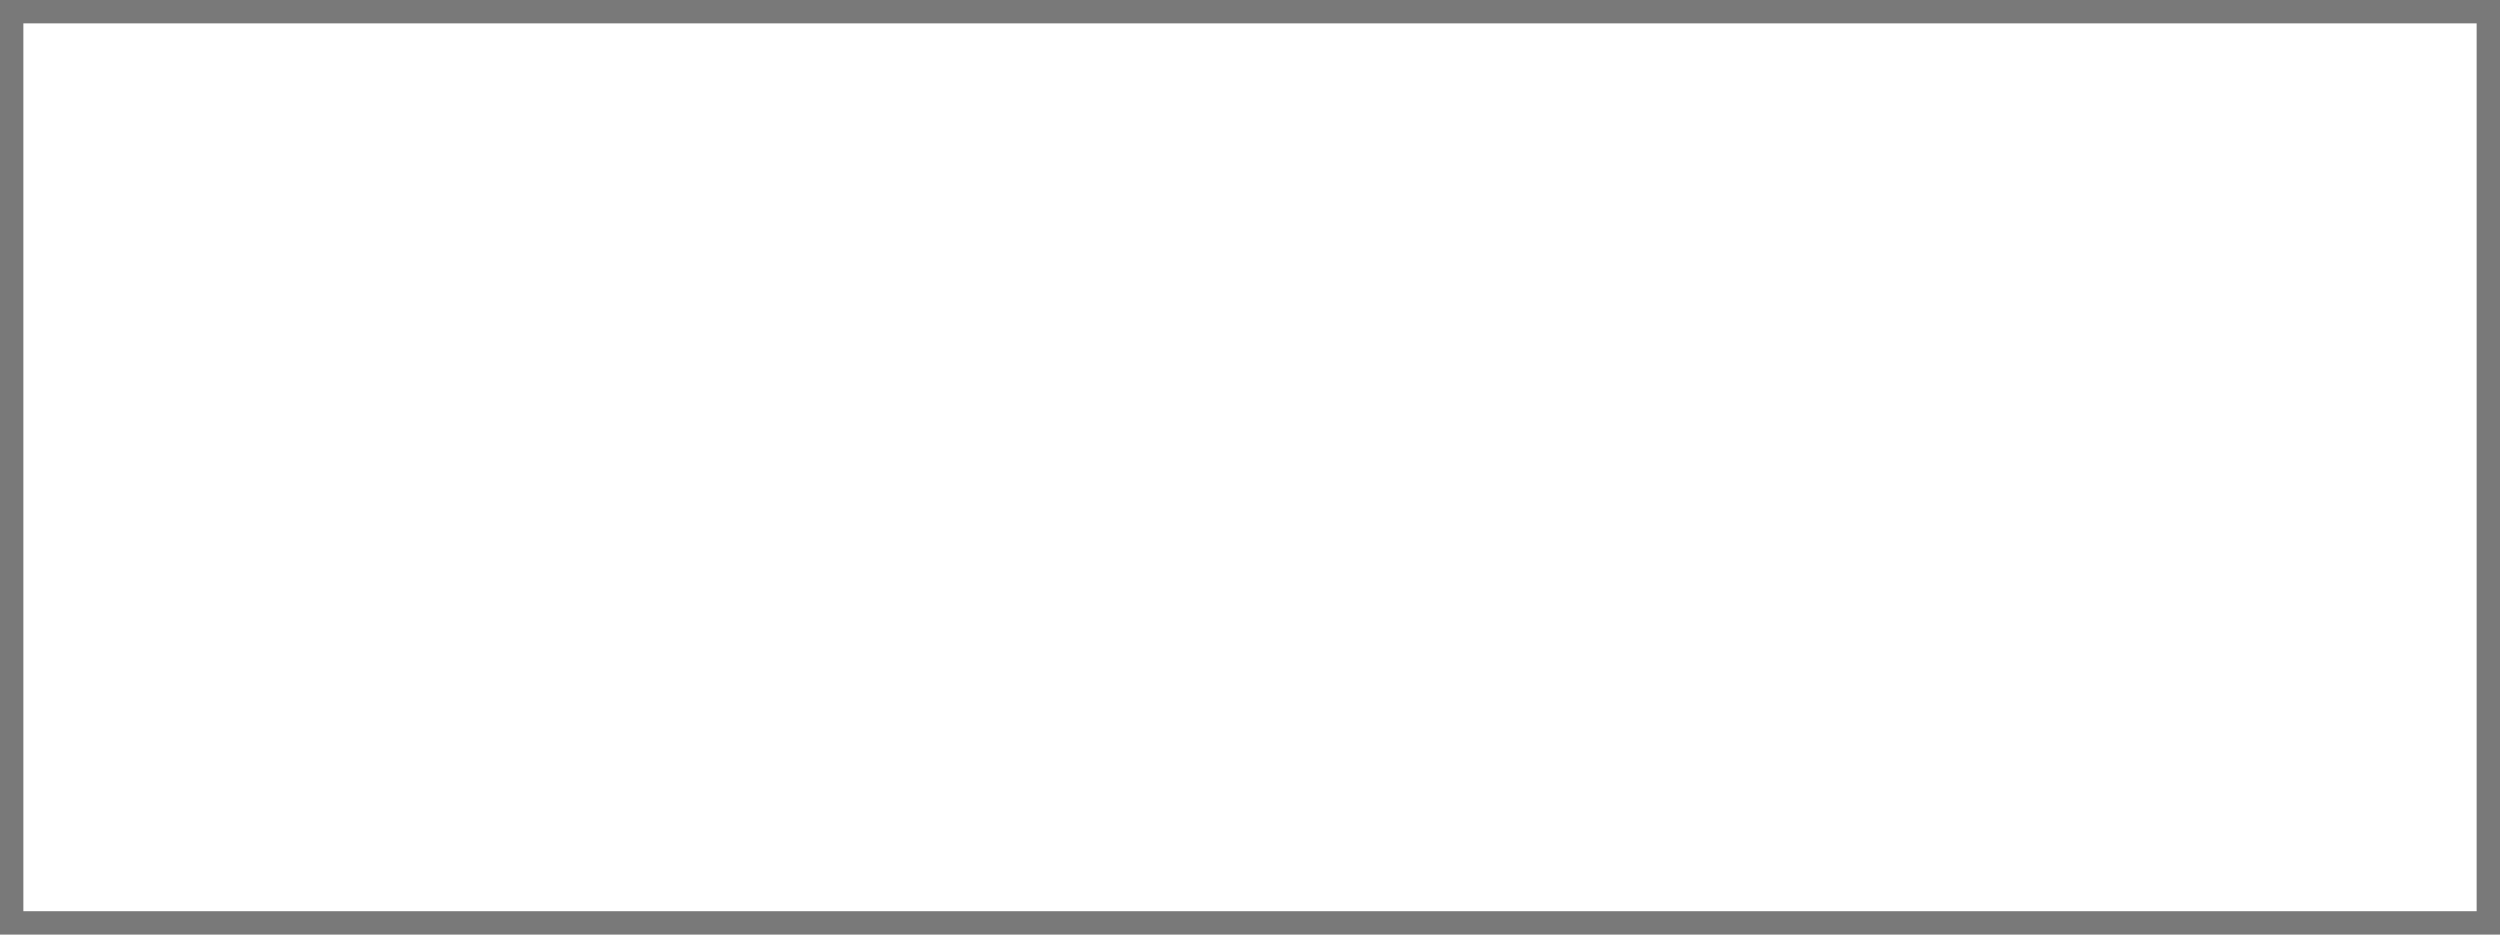
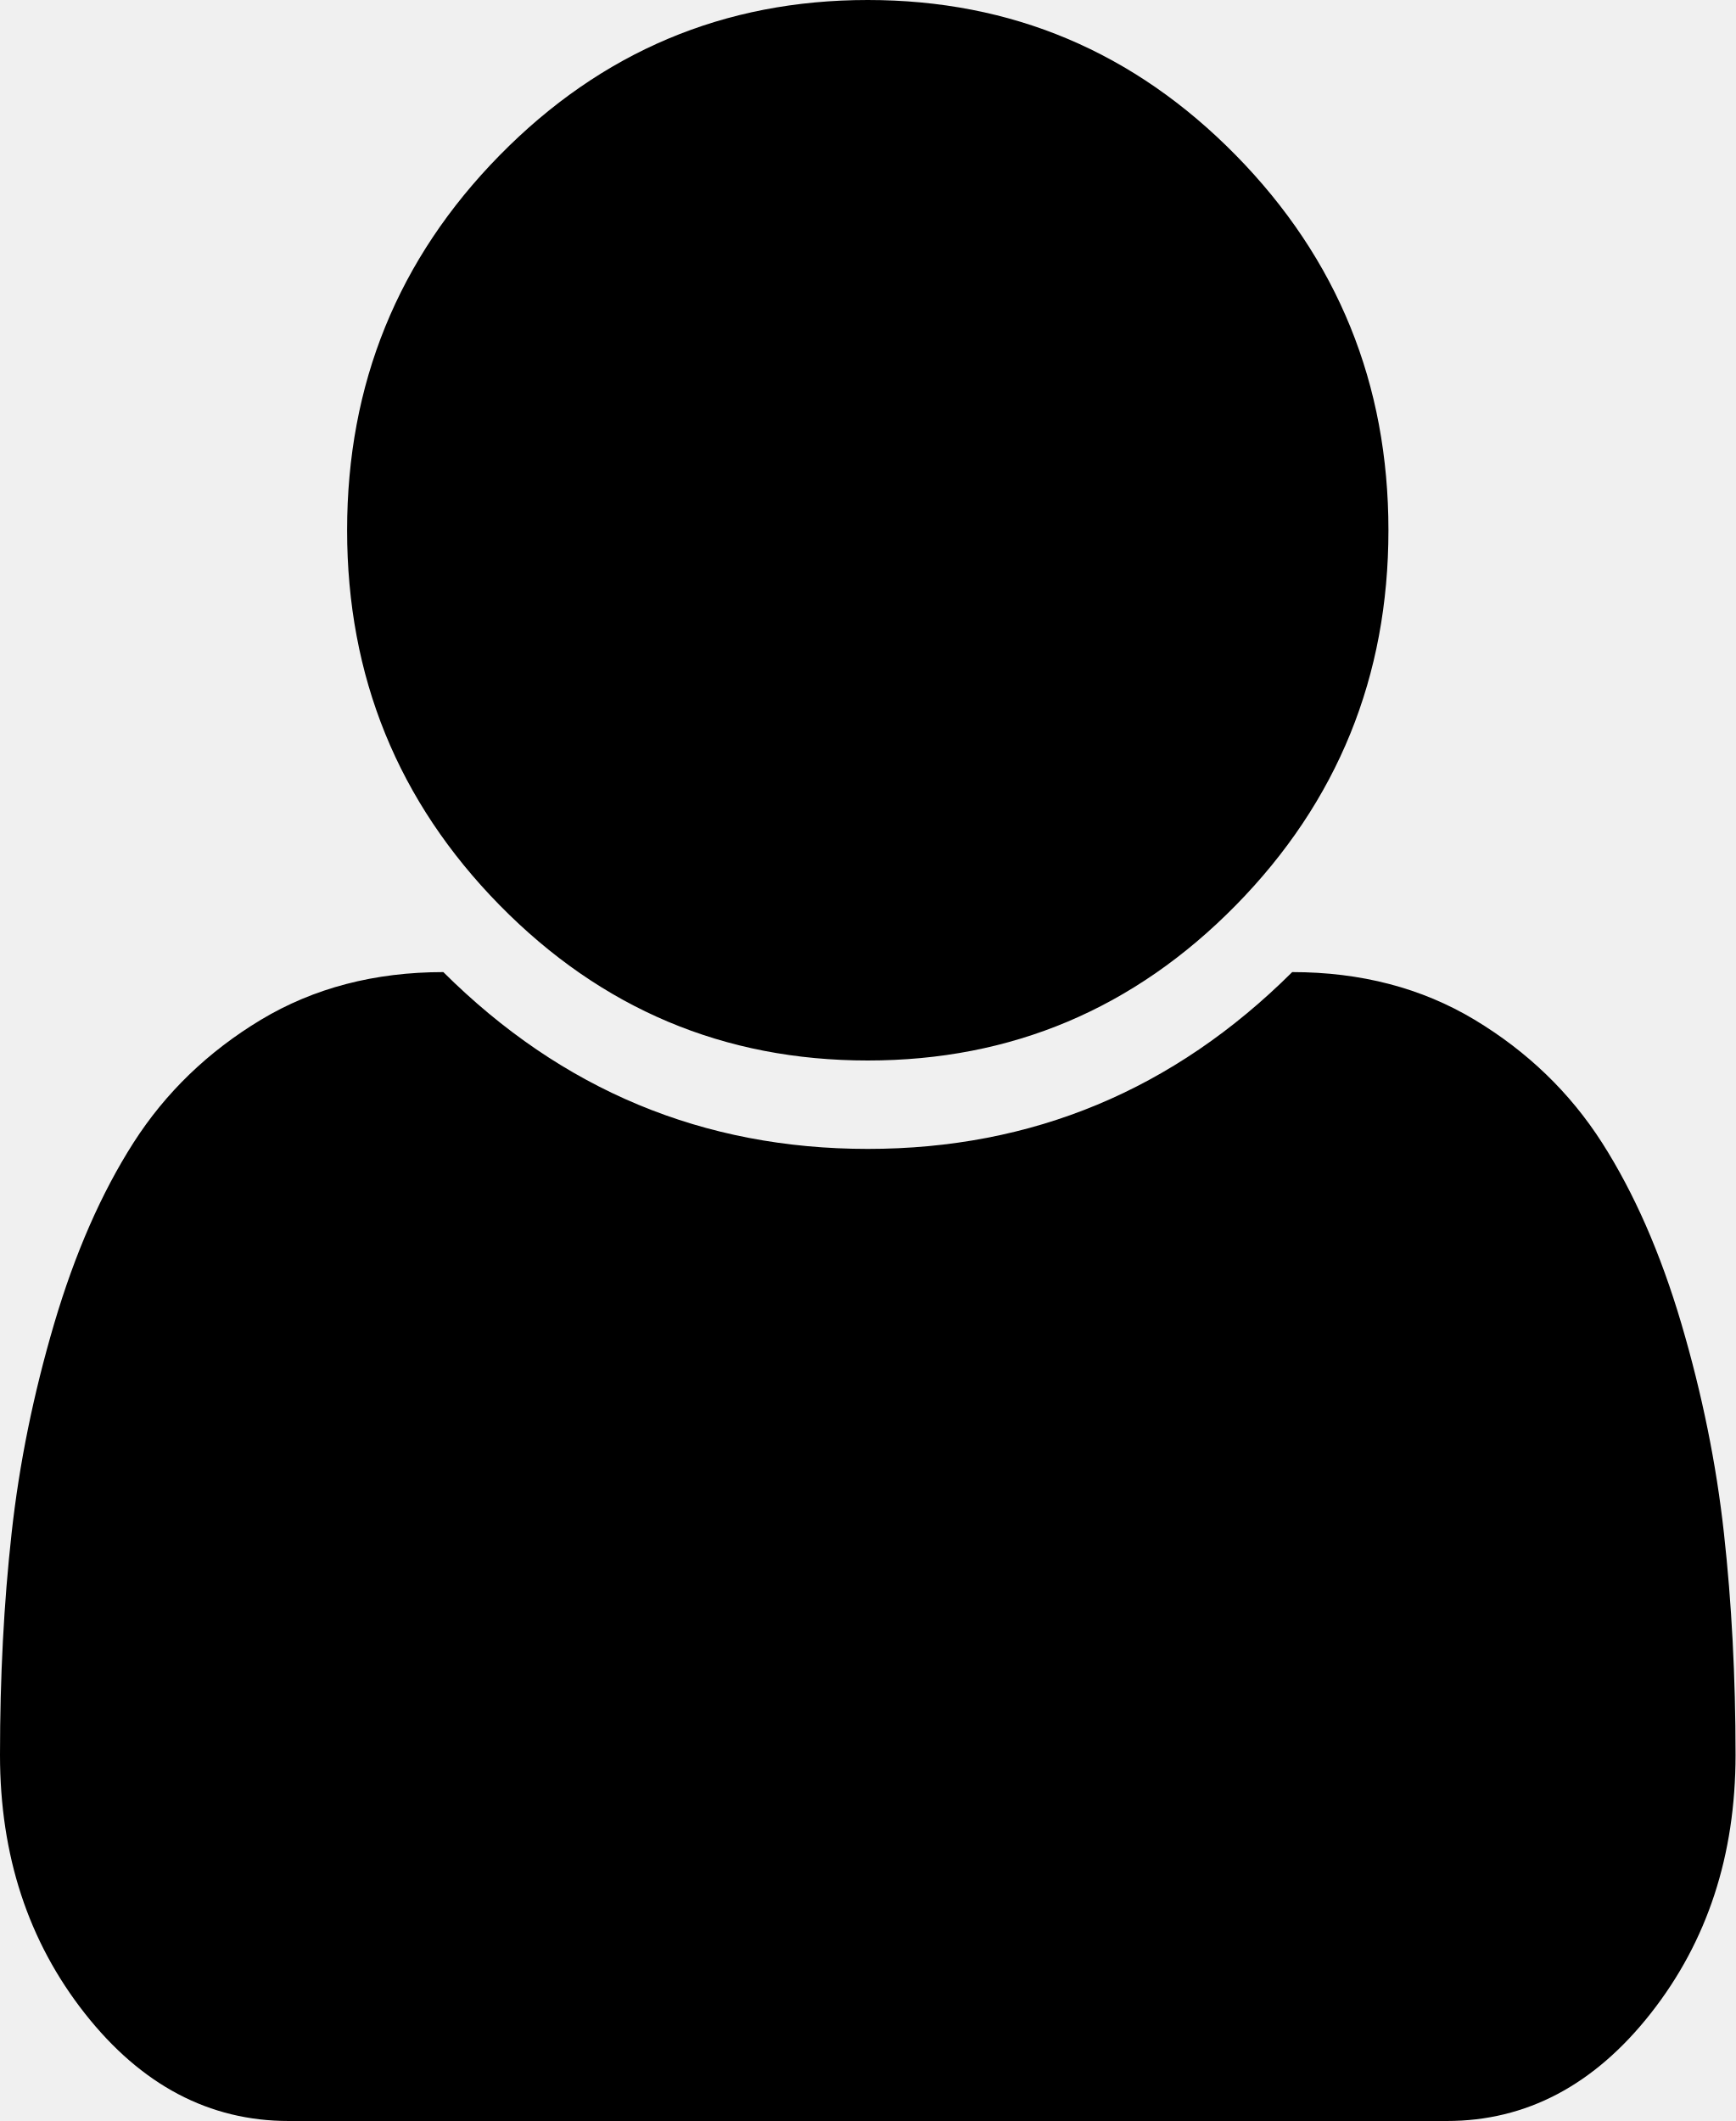
- <svg xmlns="http://www.w3.org/2000/svg" version="1.1" width="107px" height="40px">
-   <defs>
-     <mask fill="white" id="clip1">
-       <path d="M 0 40  L 0 0  L 49.22 0  L 107 0  L 107 40  L 0 40  Z " fill-rule="evenodd" />
-     </mask>
-   </defs>
-   <g>
-     <path d="M 0 40  L 0 0  L 49.22 0  L 107 0  L 107 40  L 0 40  Z " fill-rule="nonzero" fill="#ffffff" stroke="none" />
-     <path d="M 0 40  L 0 0  L 49.22 0  L 107 0  L 107 40  L 0 40  Z " stroke-width="2" stroke="#797979" fill="none" mask="url(#clip1)" />
+ <svg xmlns="http://www.w3.org/2000/svg" version="1.1" width="18px" height="22px">
+   <g transform="matrix(1 0 0 1 -1103 -9 )">
+     <path d="M 17.88 15.906  C 17.96 16.627  18 17.393  18 18.204  C 18 19.245  17.707 20.138  17.121 20.883  C 16.535 21.628  15.83 22  15.005 22  L 2.995 22  C 2.17 22  1.465 21.628  0.879 20.883  C 0.293 20.138  0 19.245  0 18.204  C 0 17.393  0.04 16.627  0.12 15.906  C 0.199 15.185  0.347 14.459  0.562 13.729  C 0.778 12.998  1.052 12.373  1.385 11.852  C 1.718 11.332  2.159 10.907  2.707 10.577  C 3.255 10.248  3.886 10.083  4.598 10.083  C 5.827 11.306  7.294 11.917  9 11.917  C 10.706 11.917  12.173 11.306  13.402 10.083  C 14.114 10.083  14.745 10.248  15.293 10.577  C 15.841 10.907  16.282 11.332  16.615 11.852  C 16.948 12.373  17.222 12.998  17.438 13.729  C 17.653 14.459  17.801 15.185  17.88 15.906  Z M 12.818 1.611  C 13.873 2.686  14.4 3.982  14.4 5.5  C 14.4 7.018  13.873 8.314  12.818 9.389  C 11.763 10.463  10.491 11  9 11  C 7.509 11  6.237 10.463  5.182 9.389  C 4.127 8.314  3.6 7.018  3.6 5.5  C 3.6 3.982  4.127 2.686  5.182 1.611  C 6.237 0.537  7.509 0  9 0  C 10.491 0  11.763 0.537  12.818 1.611  Z " fill-rule="nonzero" fill="#000000" stroke="none" transform="matrix(1 0 0 1 1103 9 )" />
  </g>
</svg>
